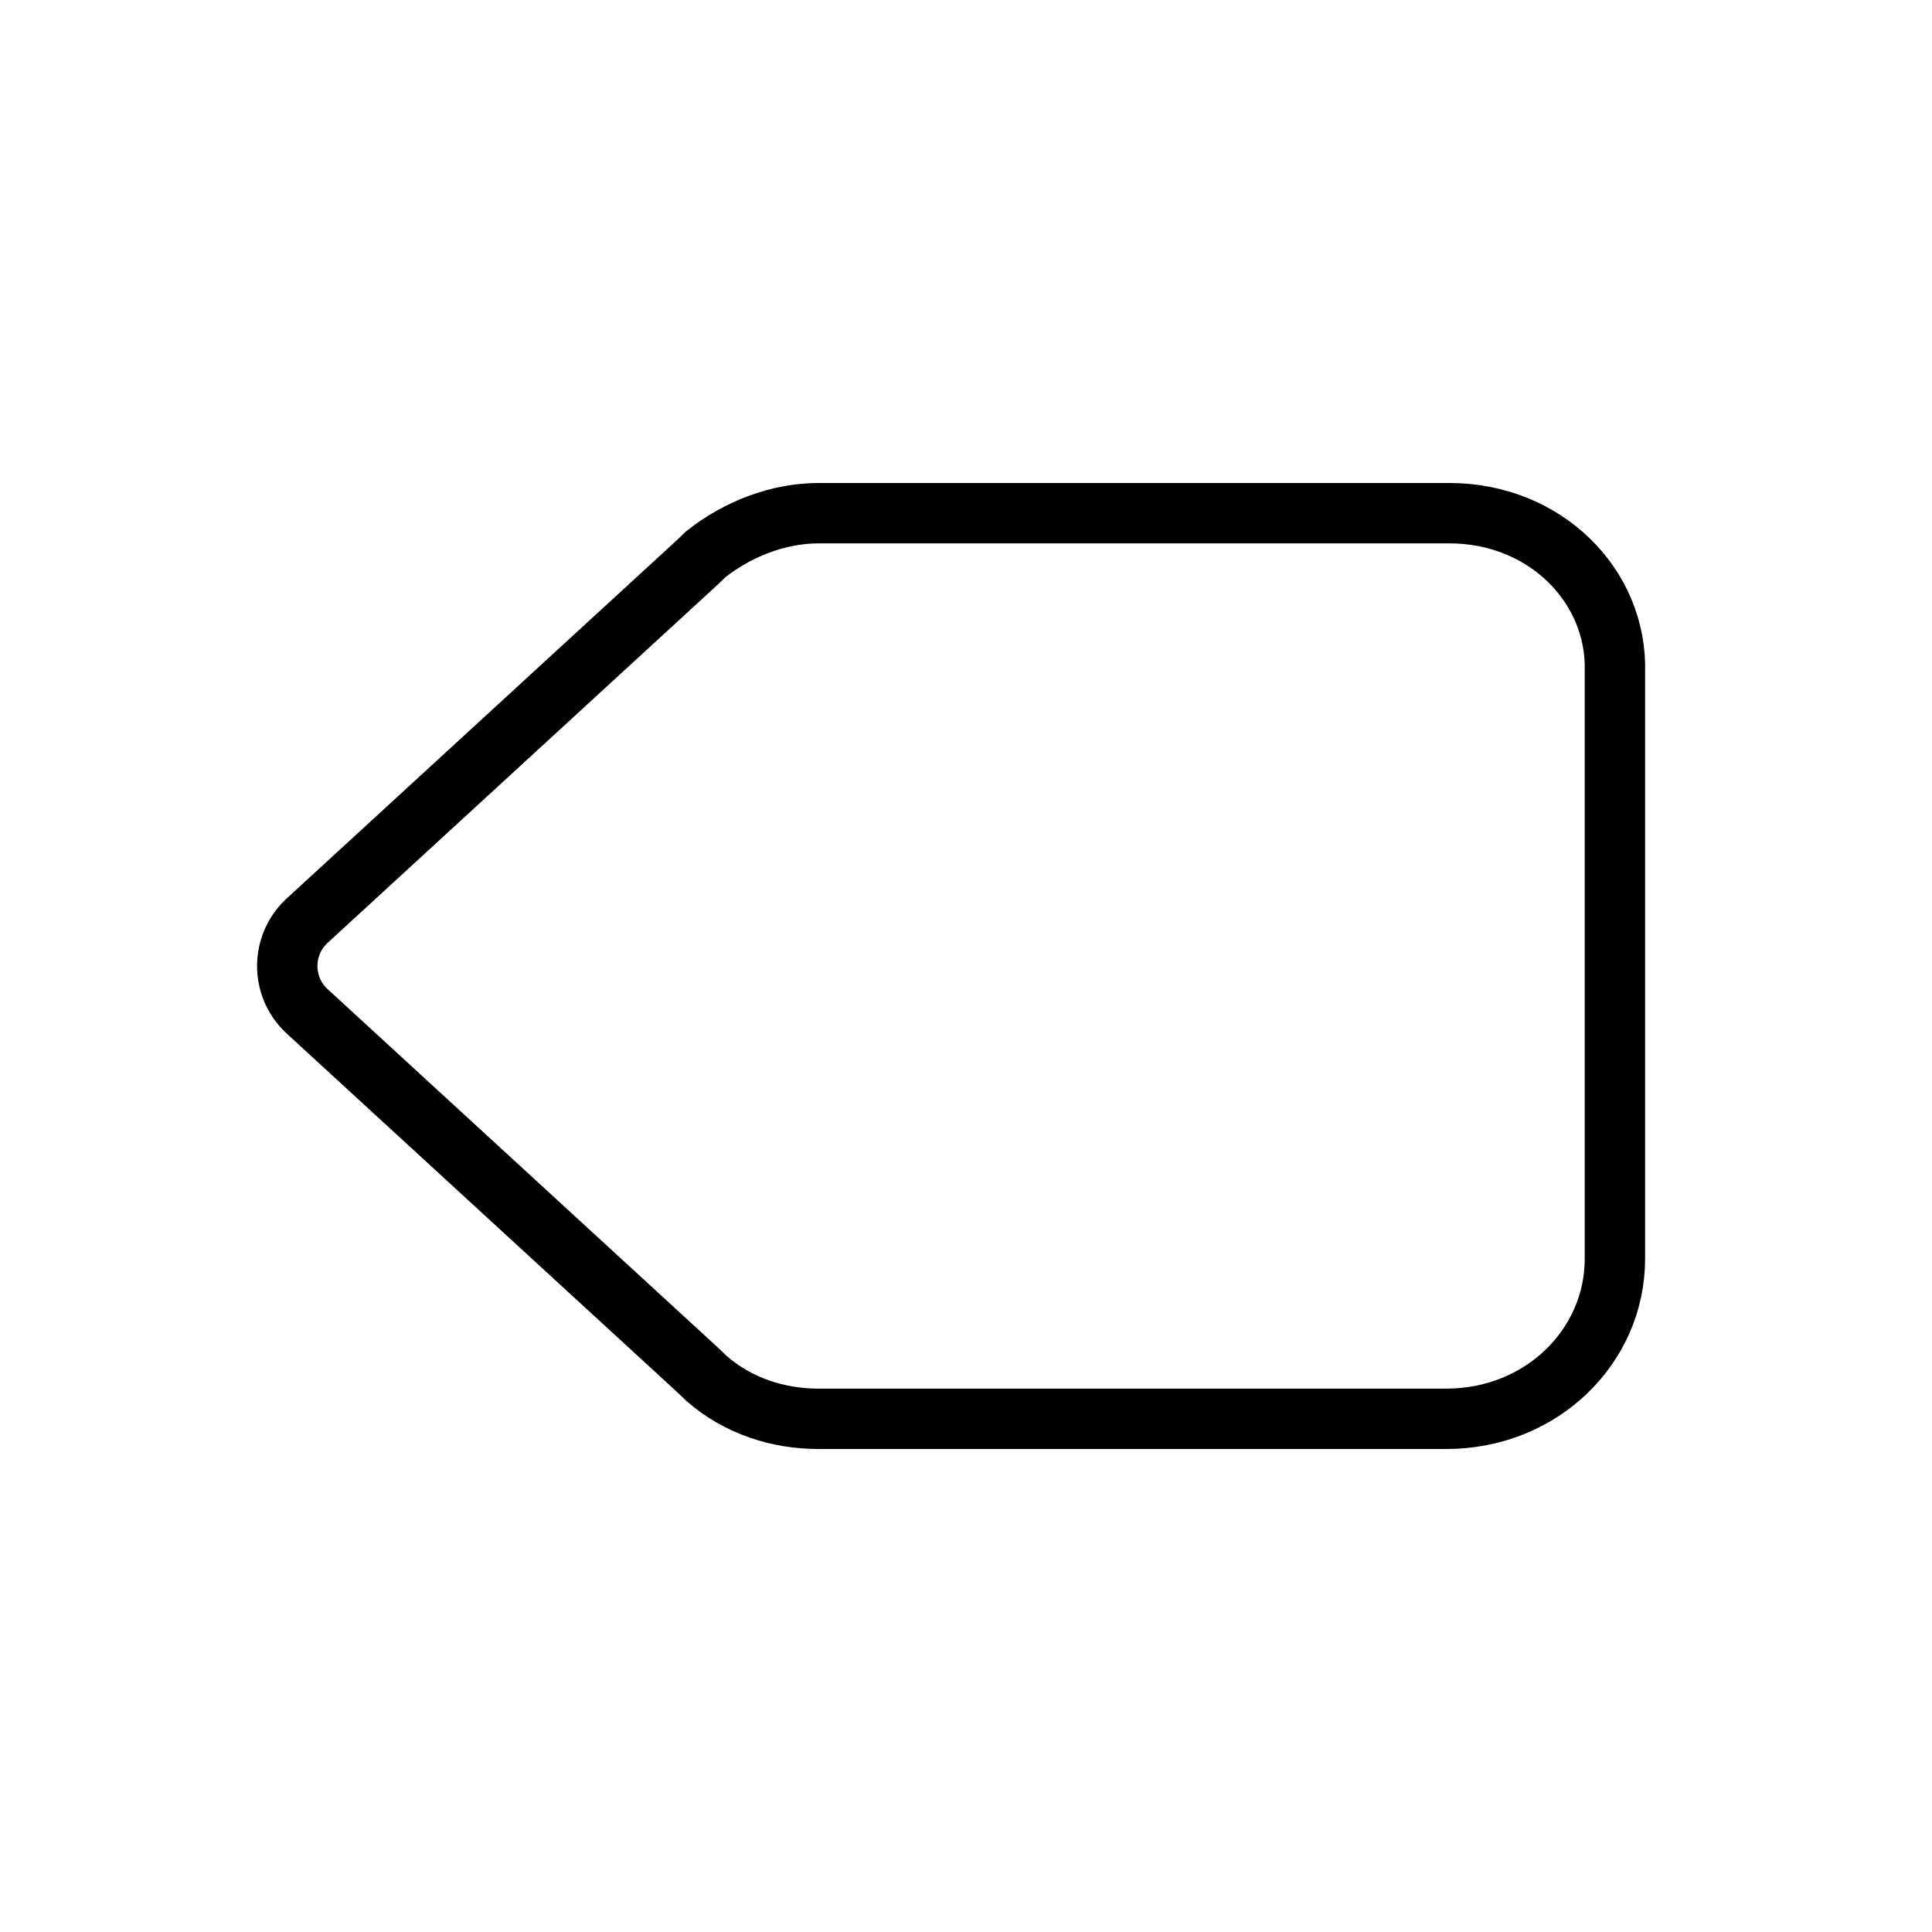
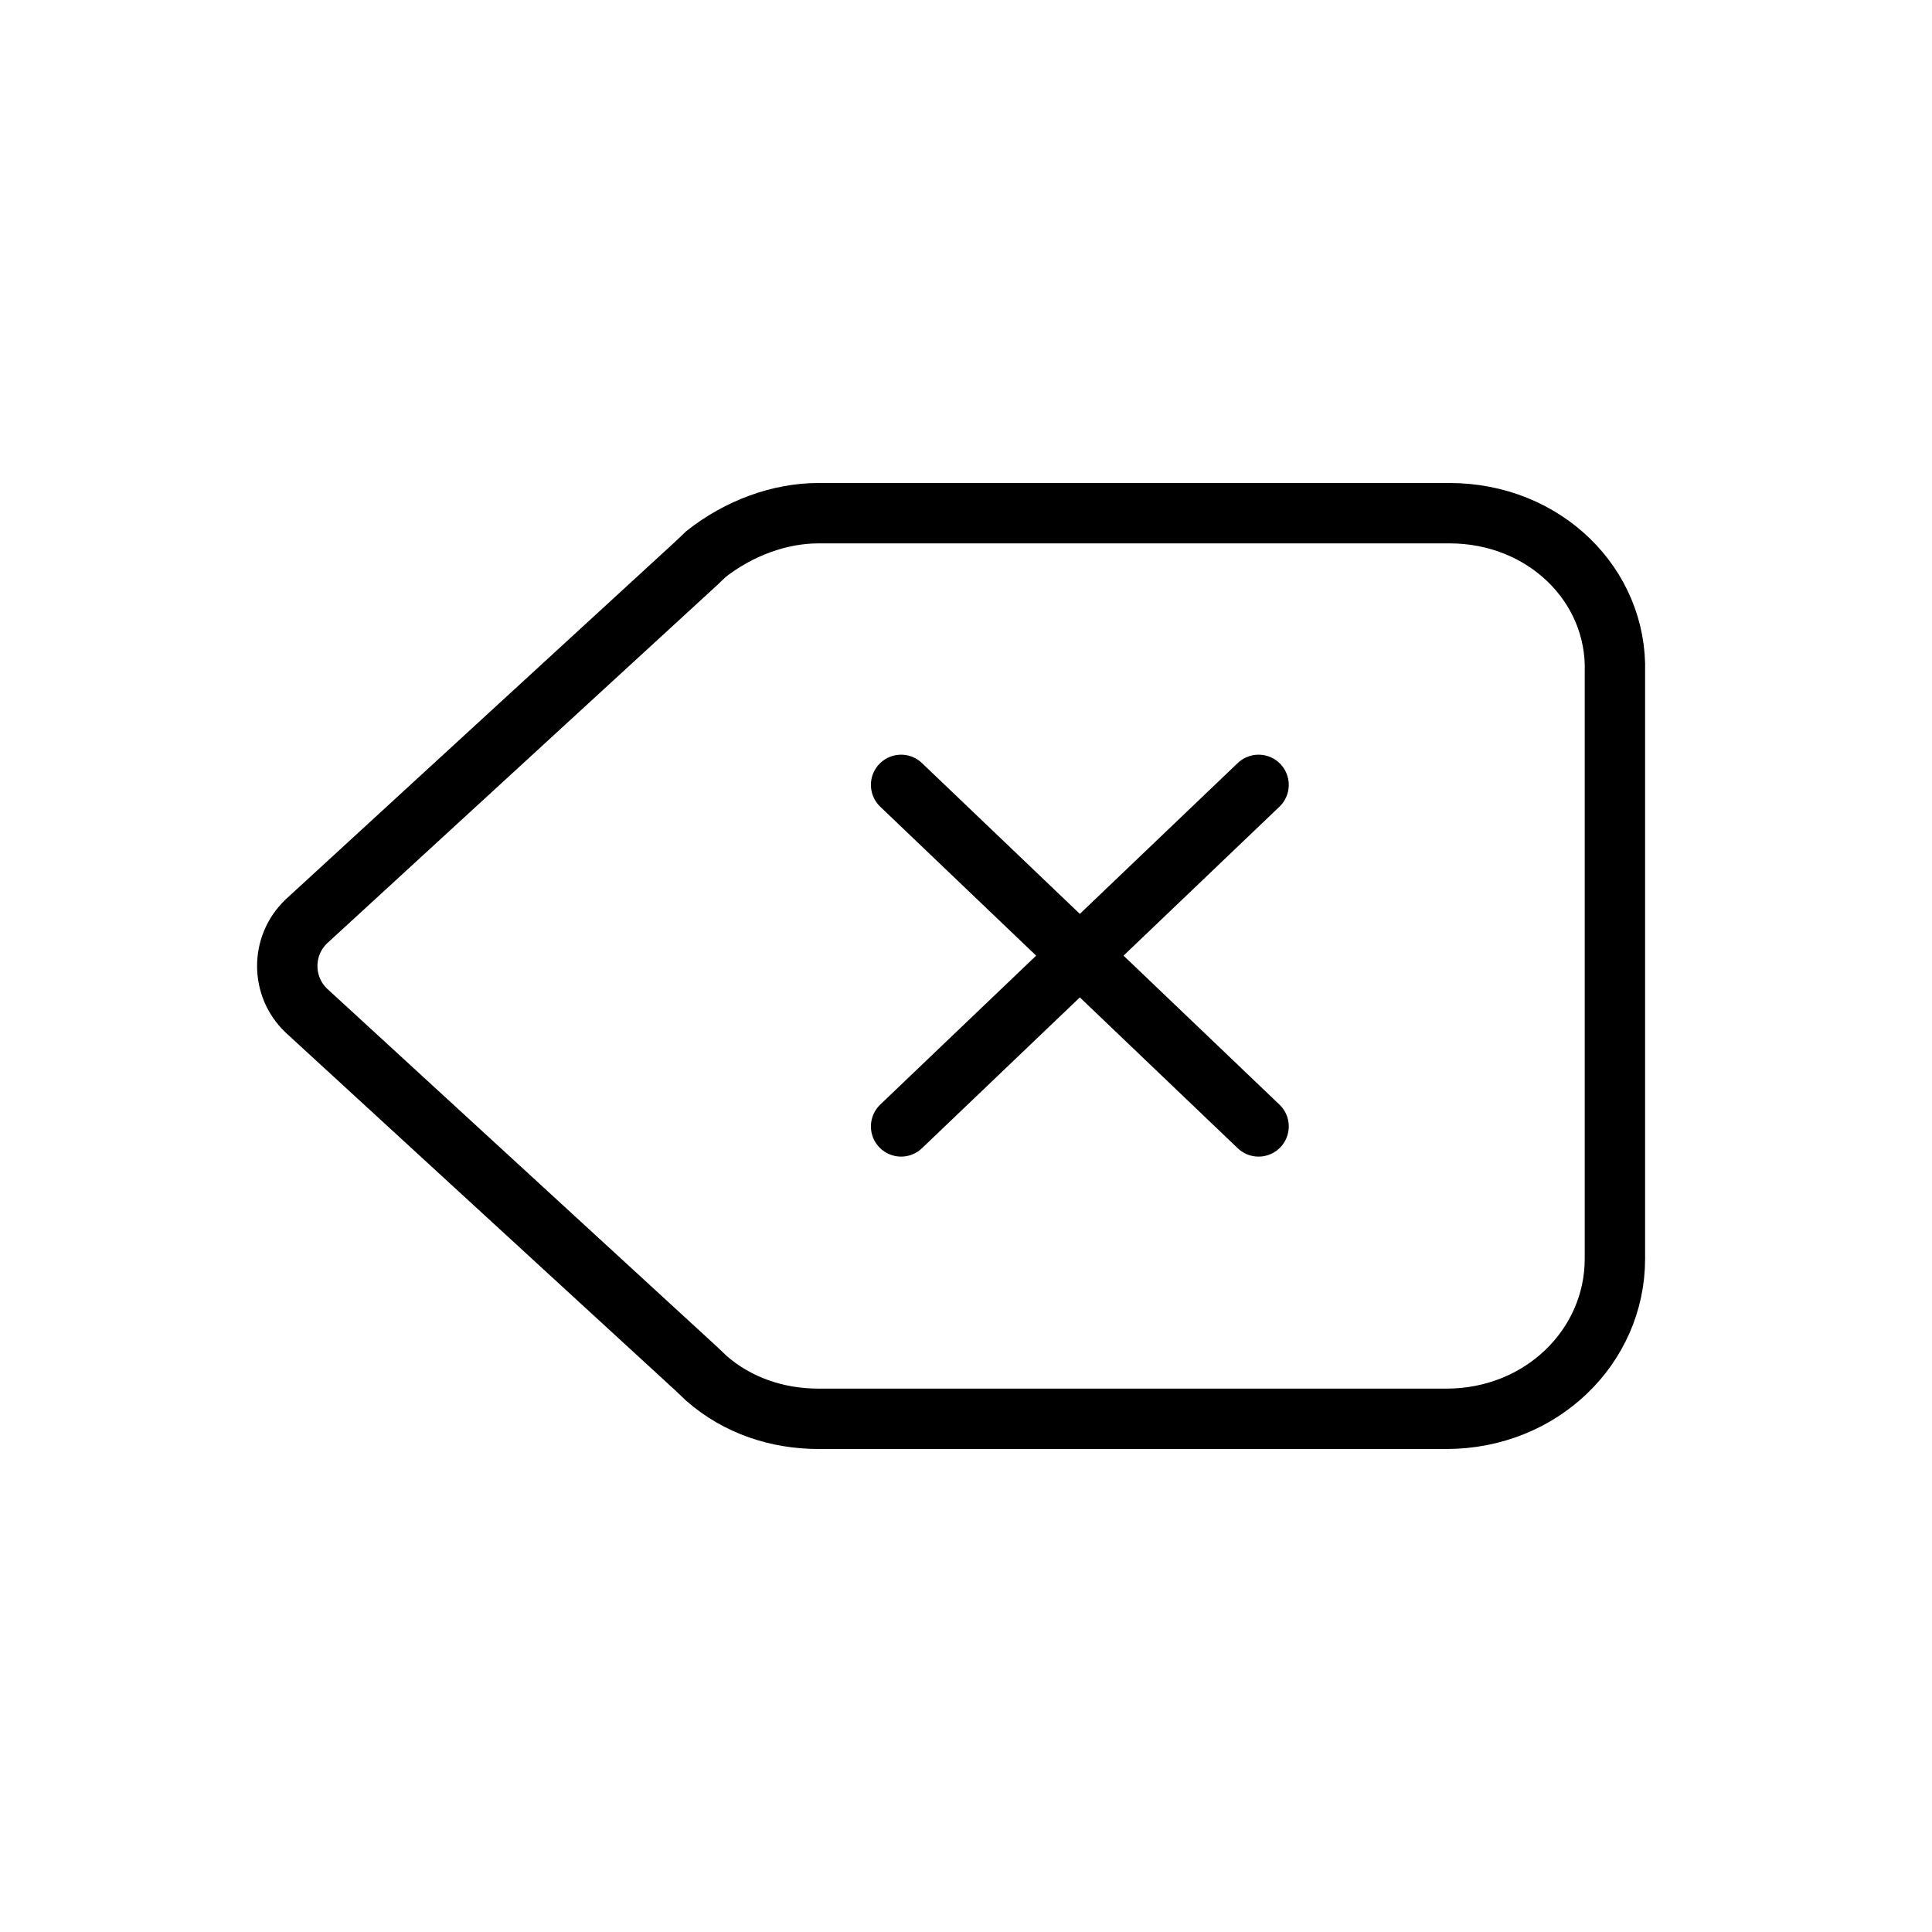
<svg xmlns="http://www.w3.org/2000/svg" width="32" height="32" viewBox="0 0 32 32" fill="none">
  <path d="M11.546 9.318L11.546 9.318L11.553 9.311L11.693 9.177C12.238 8.749 12.907 8.5 13.559 8.5H24.008C25.585 8.5 26.791 9.697 26.748 11.135L26.748 11.143V11.15V20.85C26.748 22.303 25.529 23.5 23.956 23.5H13.559C12.884 23.5 12.225 23.287 11.702 22.831L11.553 22.689L11.553 22.689L11.546 22.682L5.071 16.736C4.862 16.534 4.758 16.268 4.758 16C4.758 15.732 4.862 15.466 5.071 15.264L11.546 9.318Z" stroke="black" stroke-linecap="round" />
+   <path d="M14.925 13L20.846 18.657M14.925 18.657L20.846 13" stroke="black" stroke-linecap="round" />
</svg>
